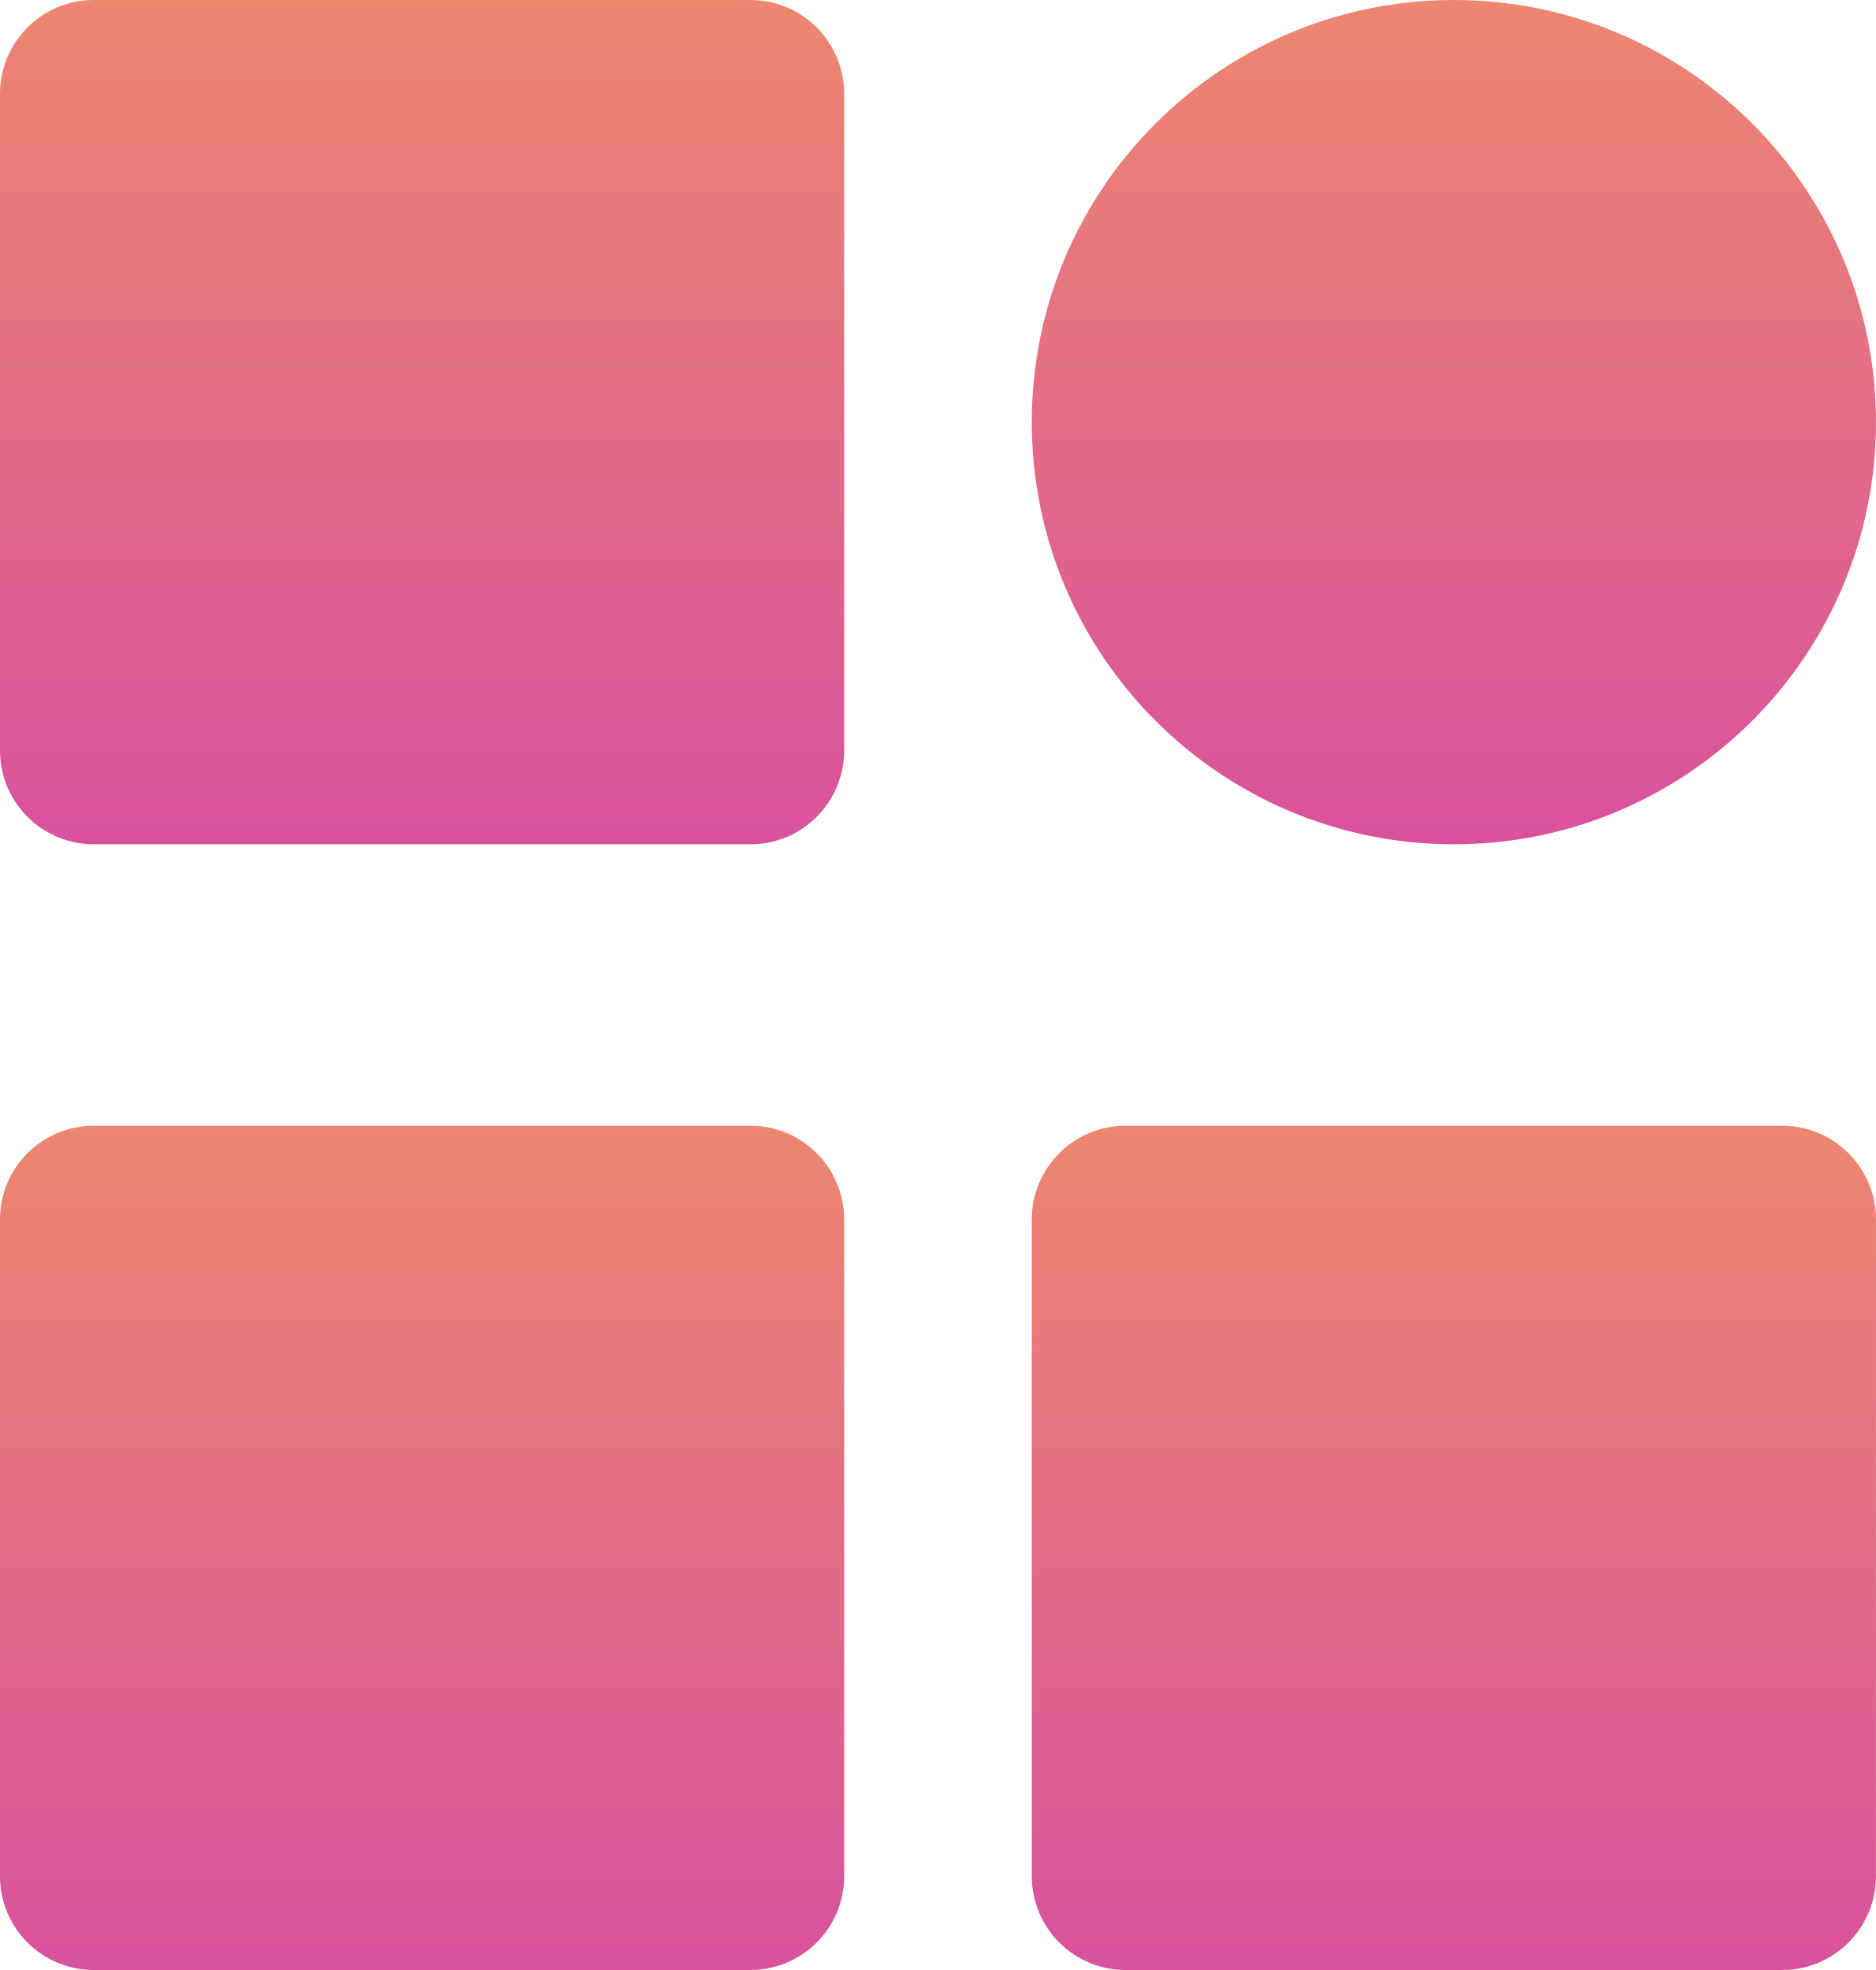
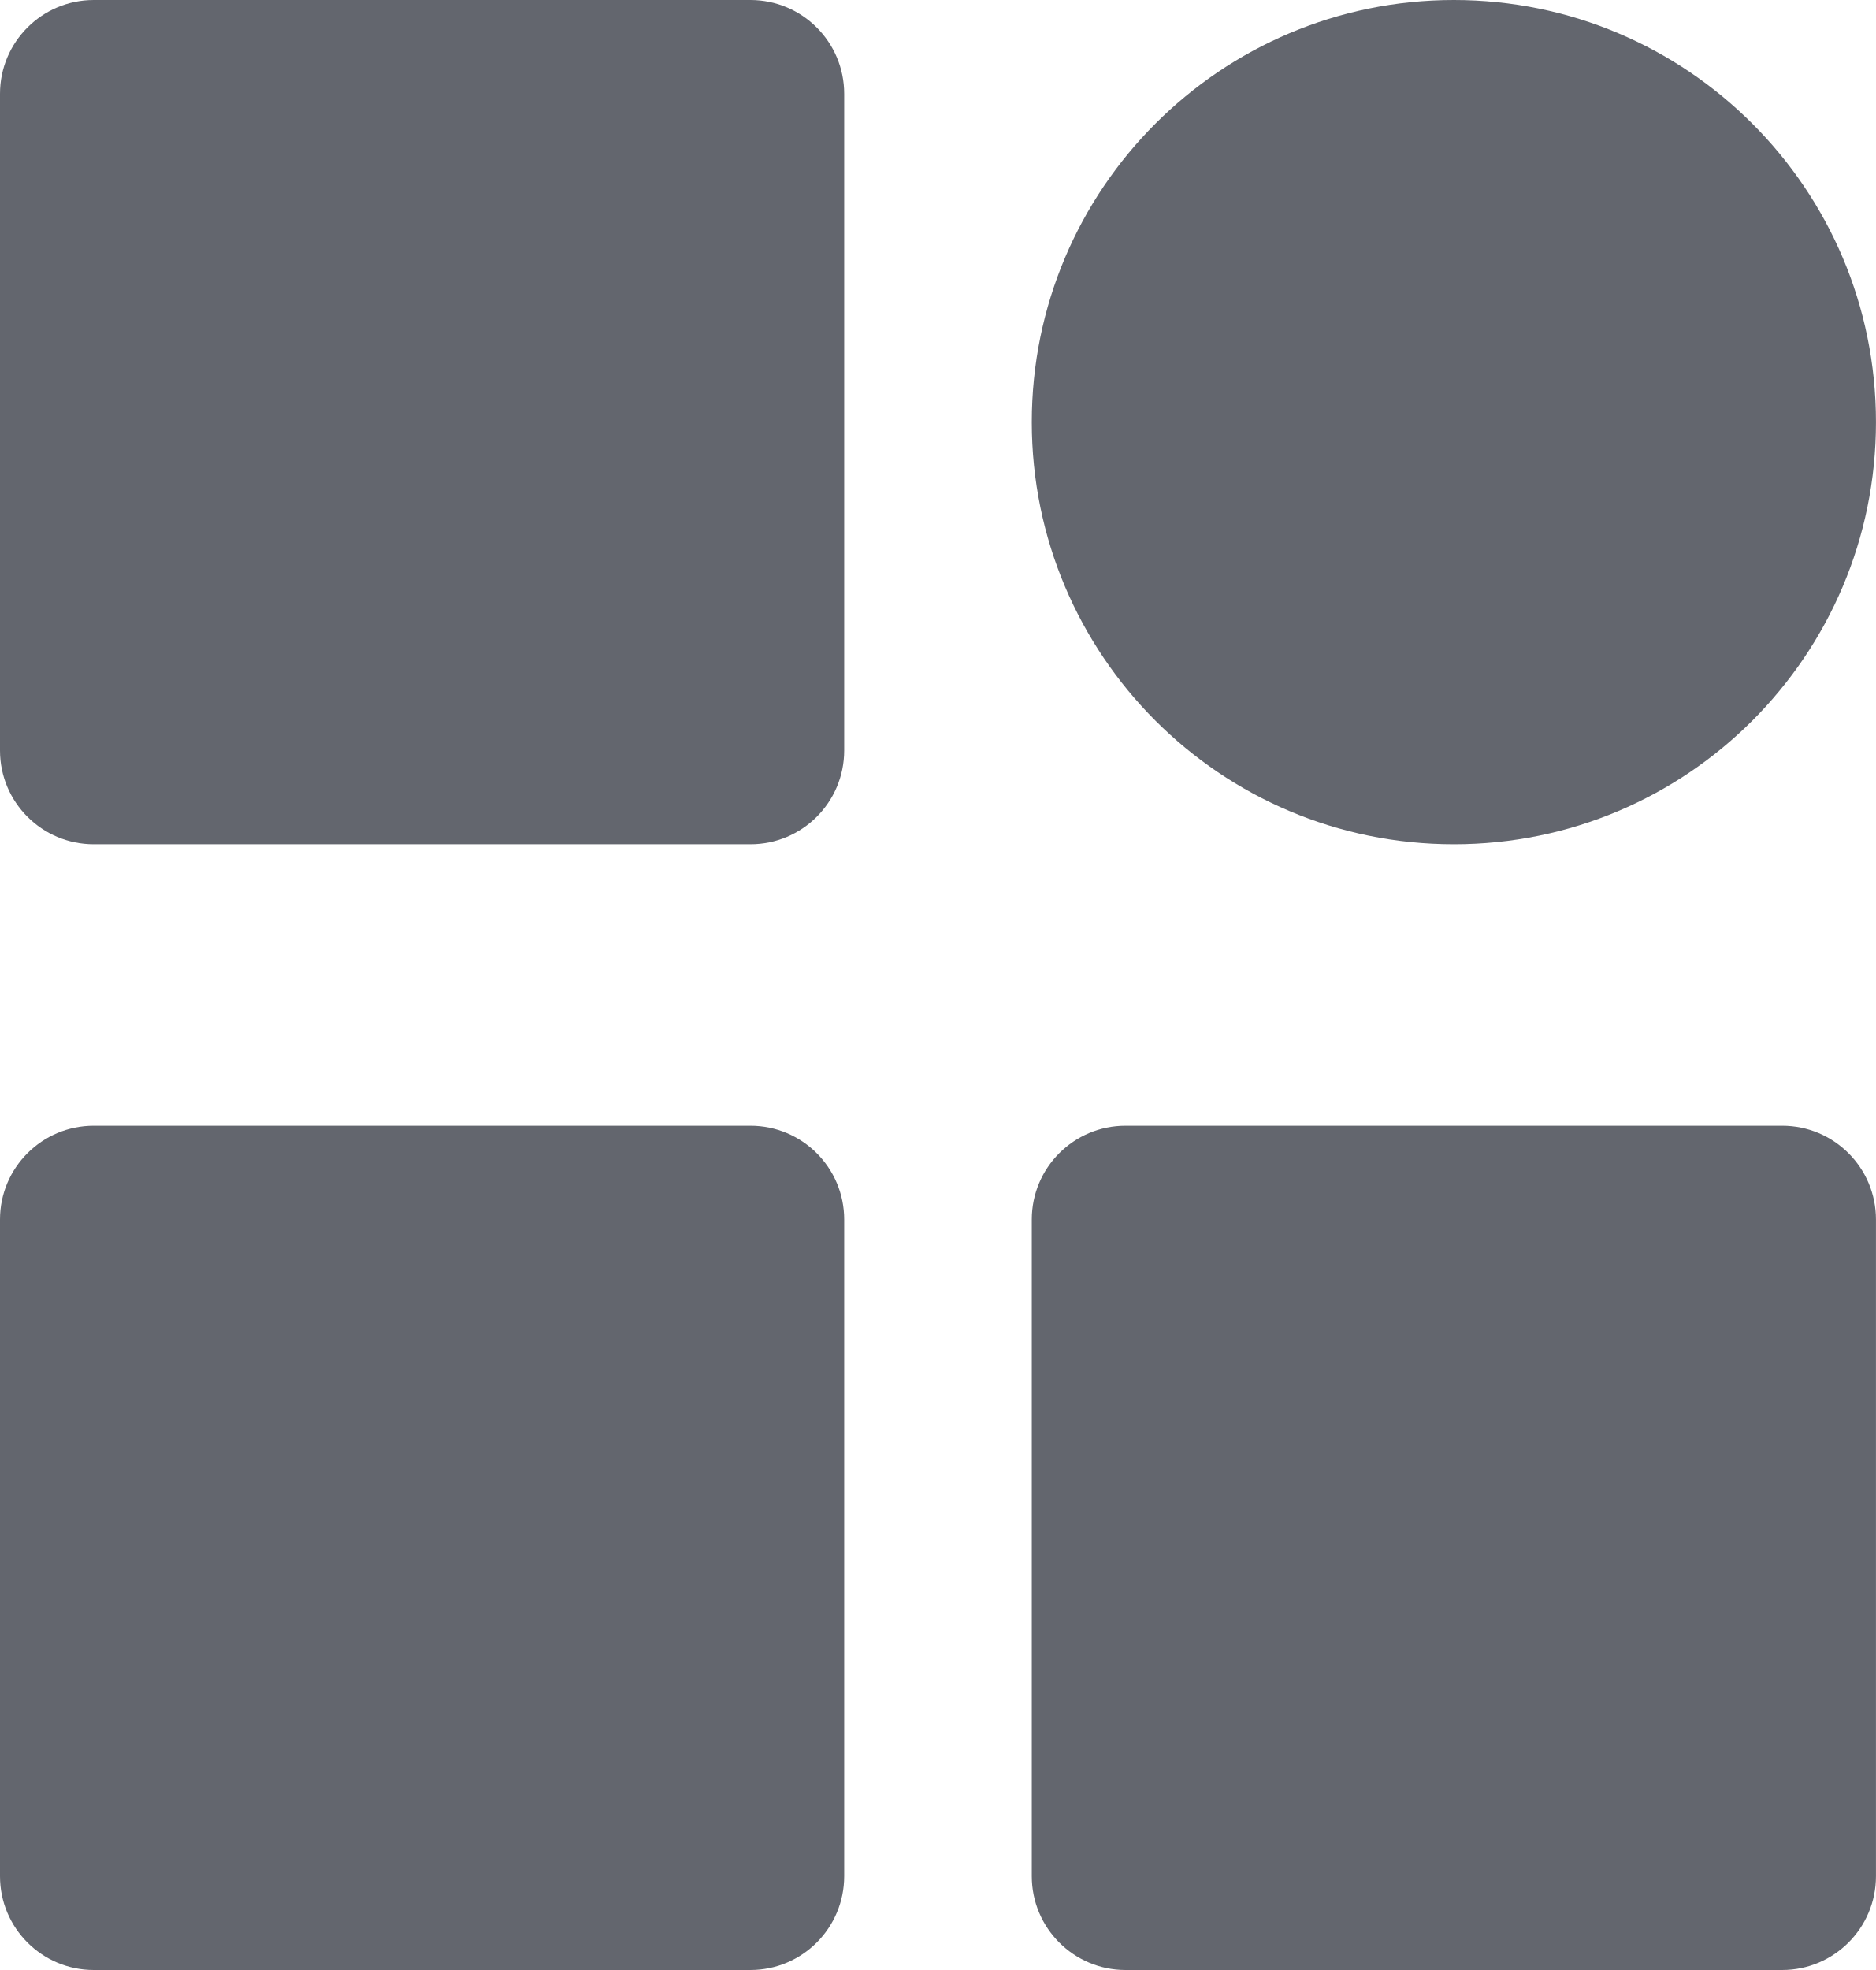
<svg xmlns="http://www.w3.org/2000/svg" width="20" height="21" viewBox="0 0 20 21">
  <defs>
-     <style>.a{fill:url(#a);}</style>
-     <linearGradient id="a" x1="0.5" x2="0.5" y2="1" gradientUnits="objectBoundingBox">
-       <stop offset="0" stop-color="#ed8770" />
-       <stop offset="1" stop-color="#d9519d" />
-     </linearGradient>
+     <style>.a{fill:#63666e;}</style>
  </defs>
  <g transform="translate(-742 -918)">
    <rect class="a" width="9" height="9" rx="1" transform="translate(742 918)" />
    <rect class="a" width="9" height="9" rx="1" transform="translate(742 930)" />
    <rect class="a" width="9" height="9" rx="1" transform="translate(753 930)" />
    <rect class="a" width="9" height="9" rx="4.5" transform="translate(753 918)" />
  </g>
</svg>
